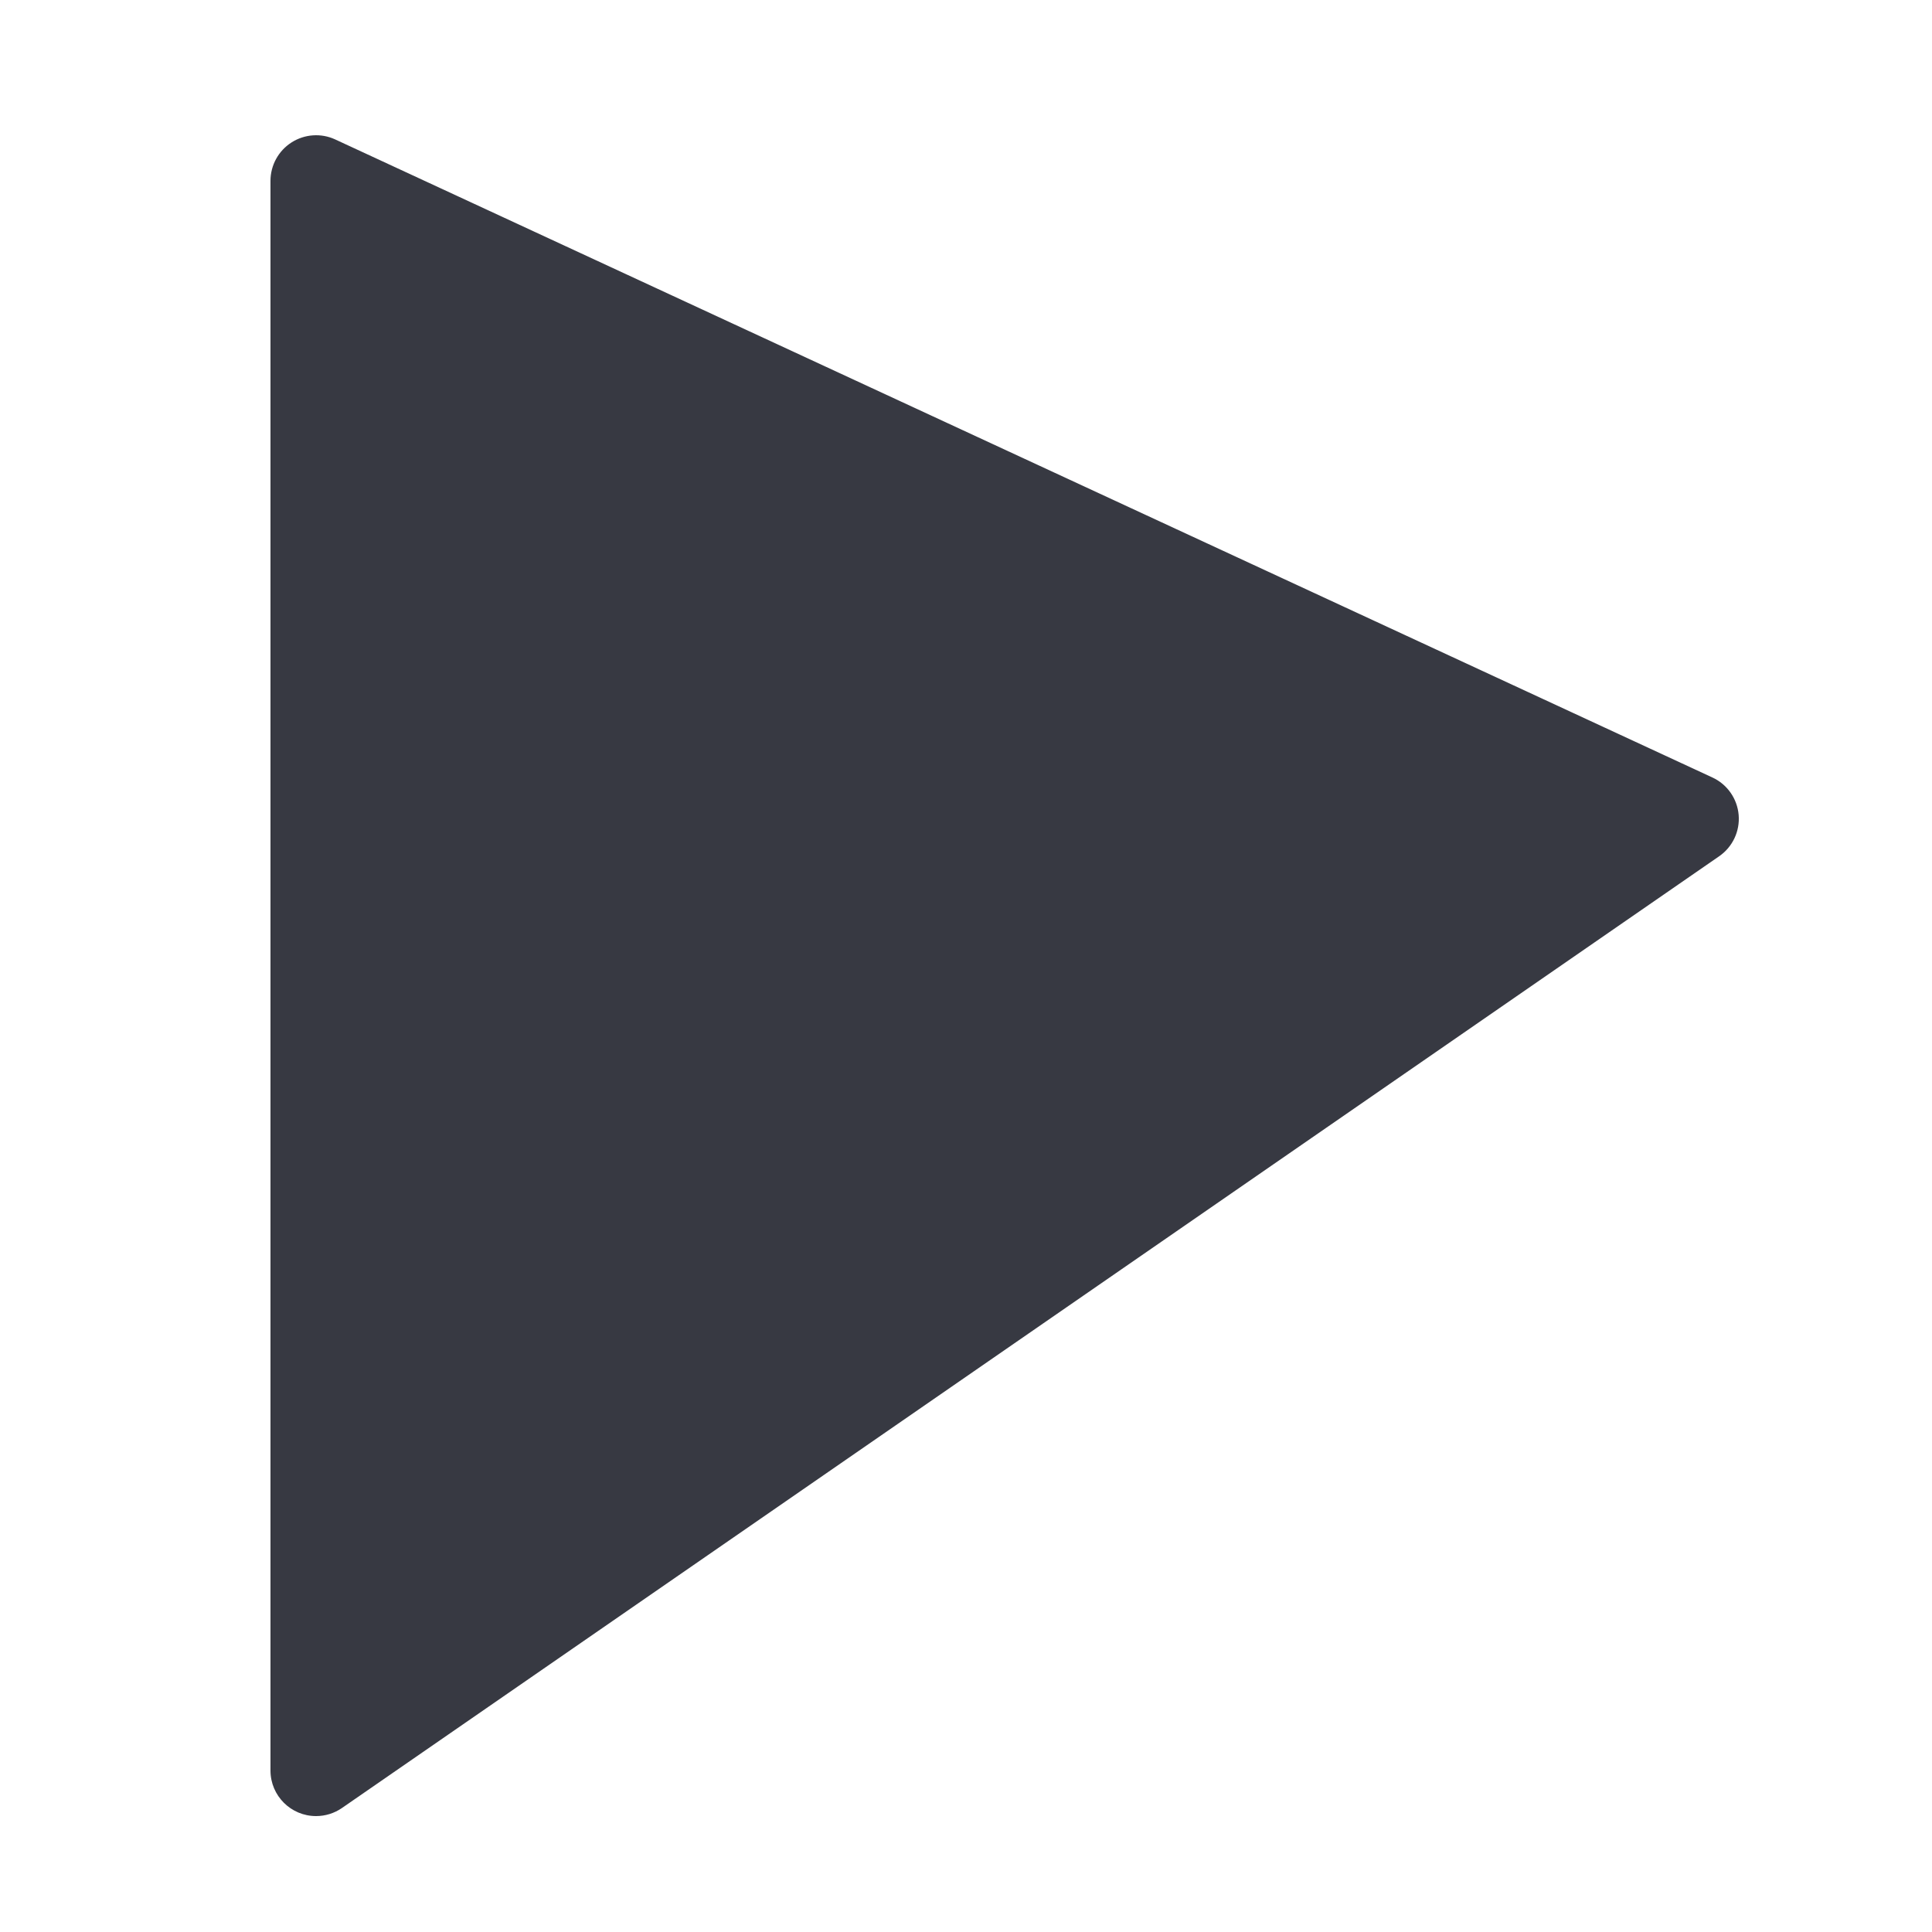
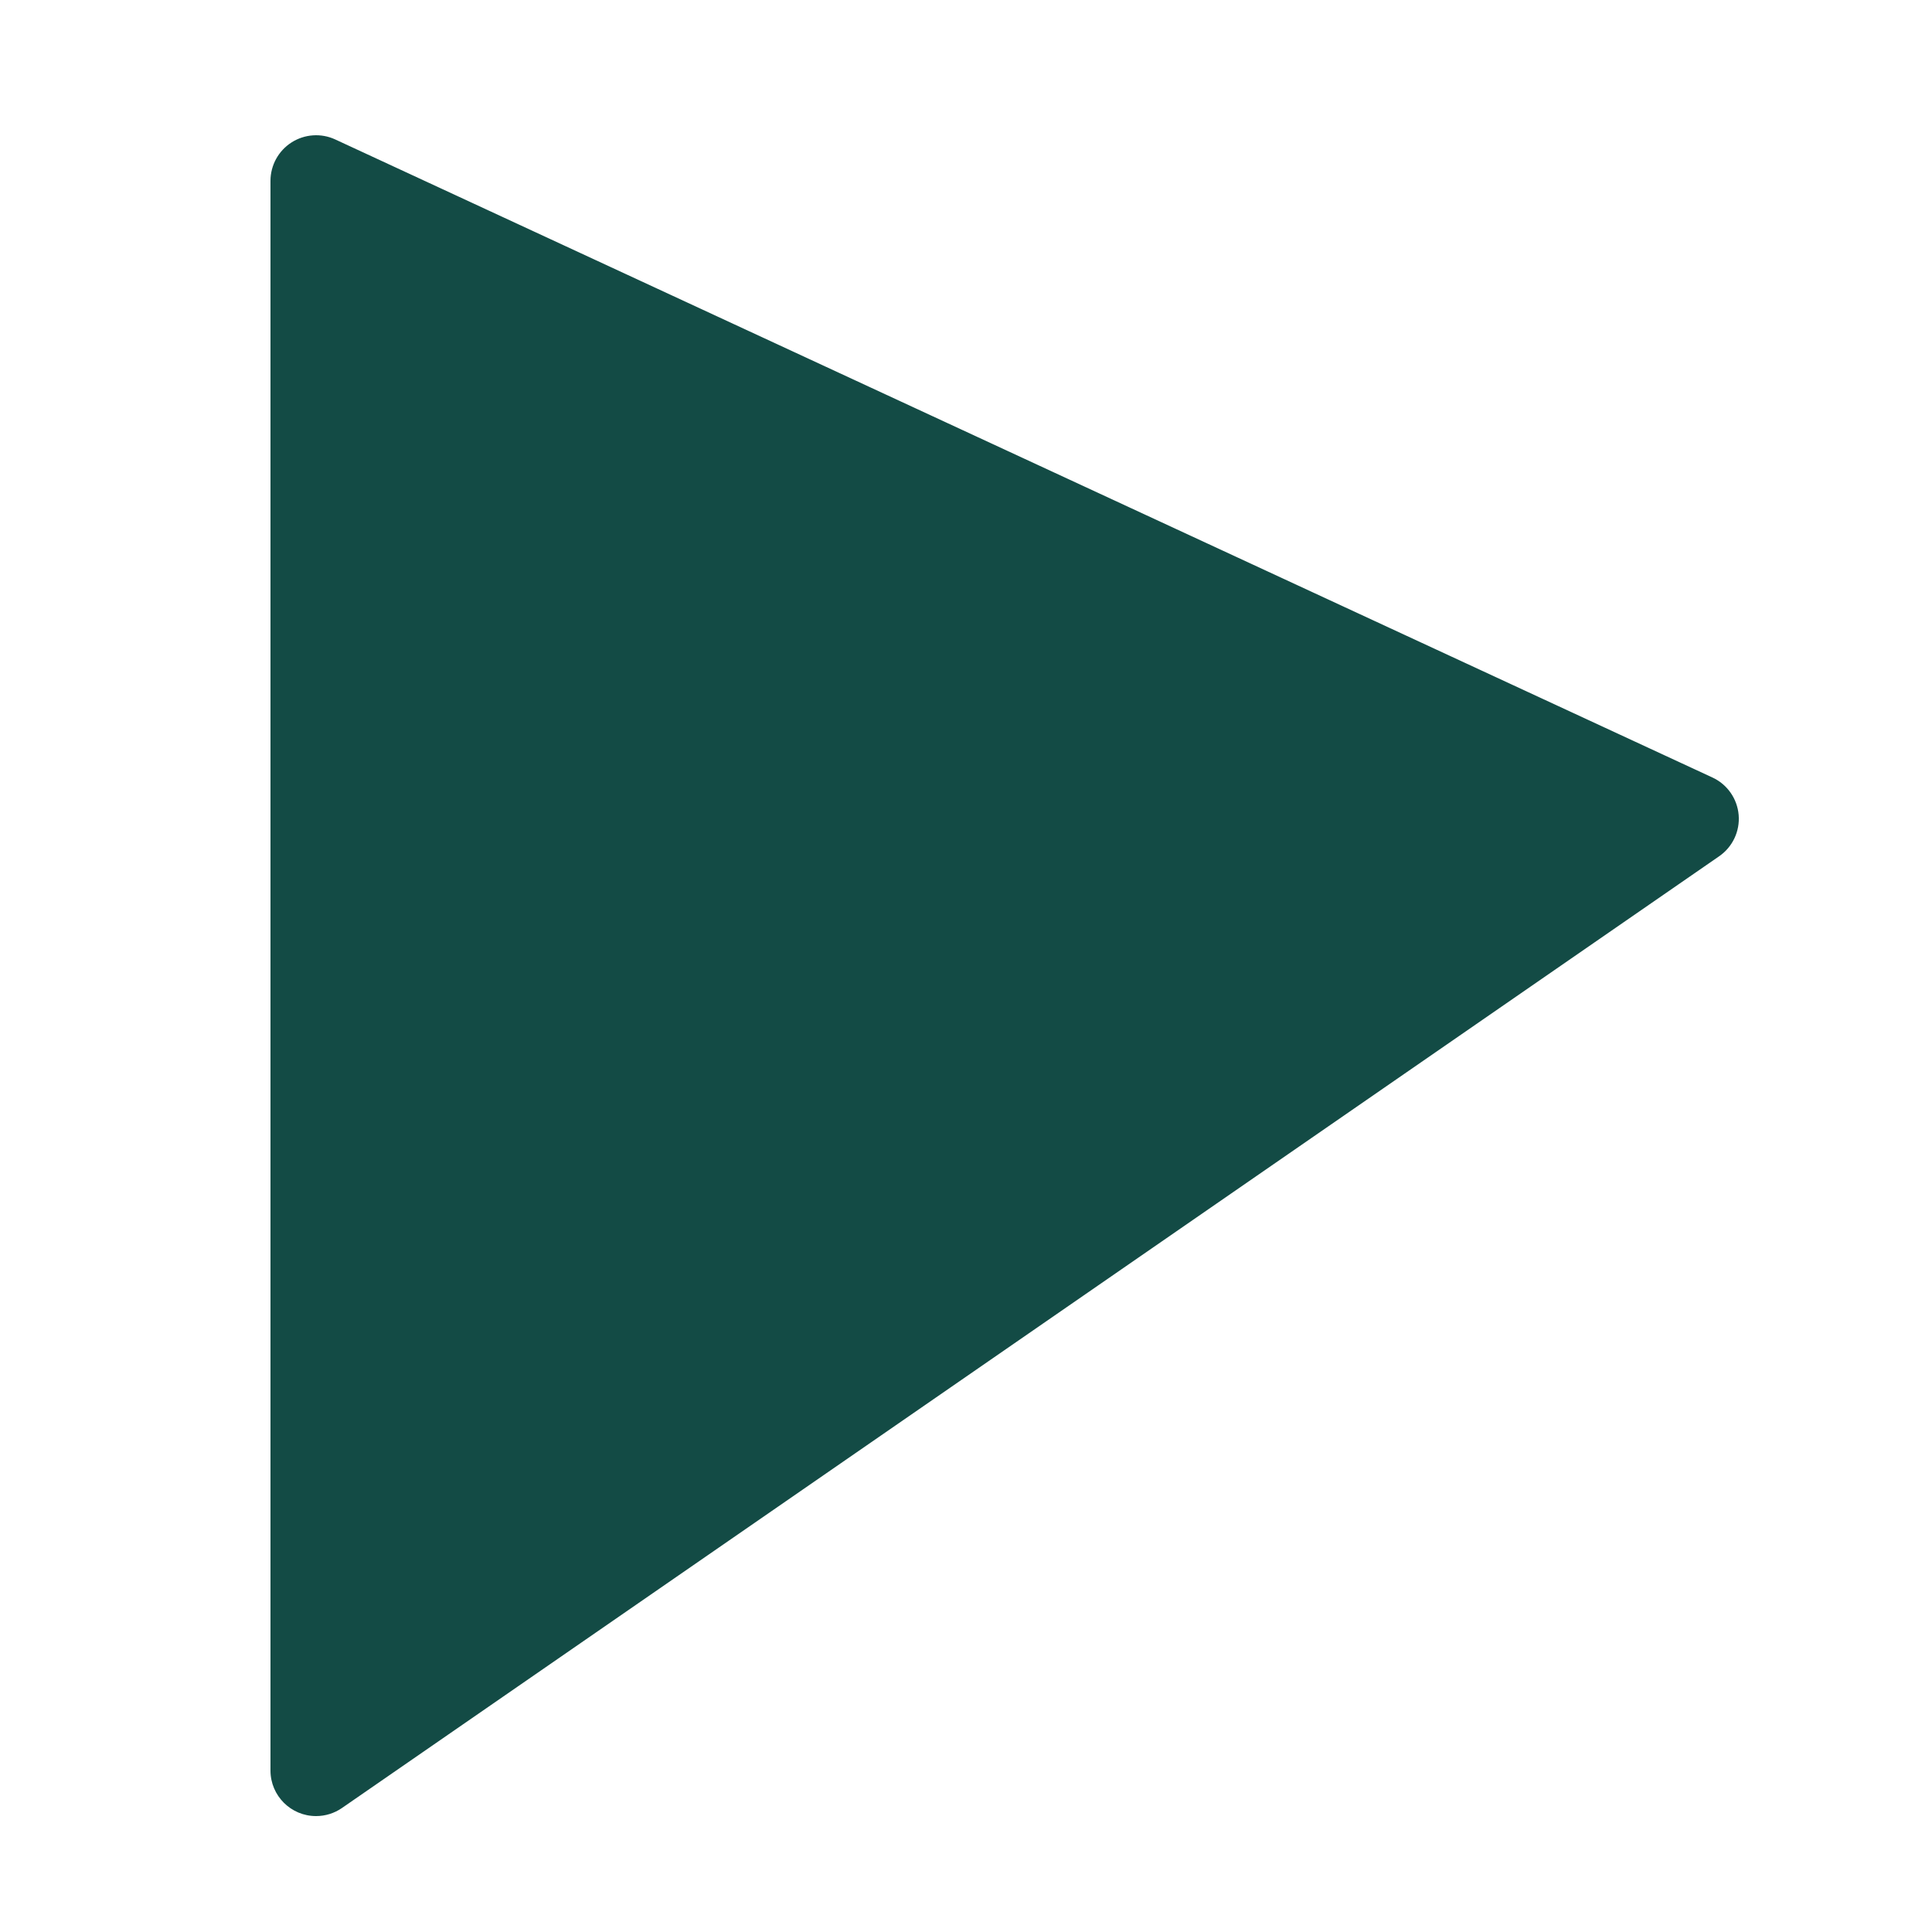
<svg xmlns="http://www.w3.org/2000/svg" width="100" height="100">
-   <path d="M16.359 94A2.358 2.358 0 0 1 14 91.642V9.357a2.362 2.362 0 0 1 3.35-2.14l71.283 33.025a2.356 2.356 0 0 1 .35 4.078L17.7 93.582a2.356 2.356 0 0 1-1.341.418z" fill="#373942" fill-rule="evenodd" />
+   <path d="M16.359 94A2.358 2.358 0 0 1 14 91.642V9.357a2.362 2.362 0 0 1 3.35-2.14l71.283 33.025a2.356 2.356 0 0 1 .35 4.078L17.7 93.582a2.356 2.356 0 0 1-1.341.418z" fill="#134B45" fill-rule="evenodd" />
</svg>
